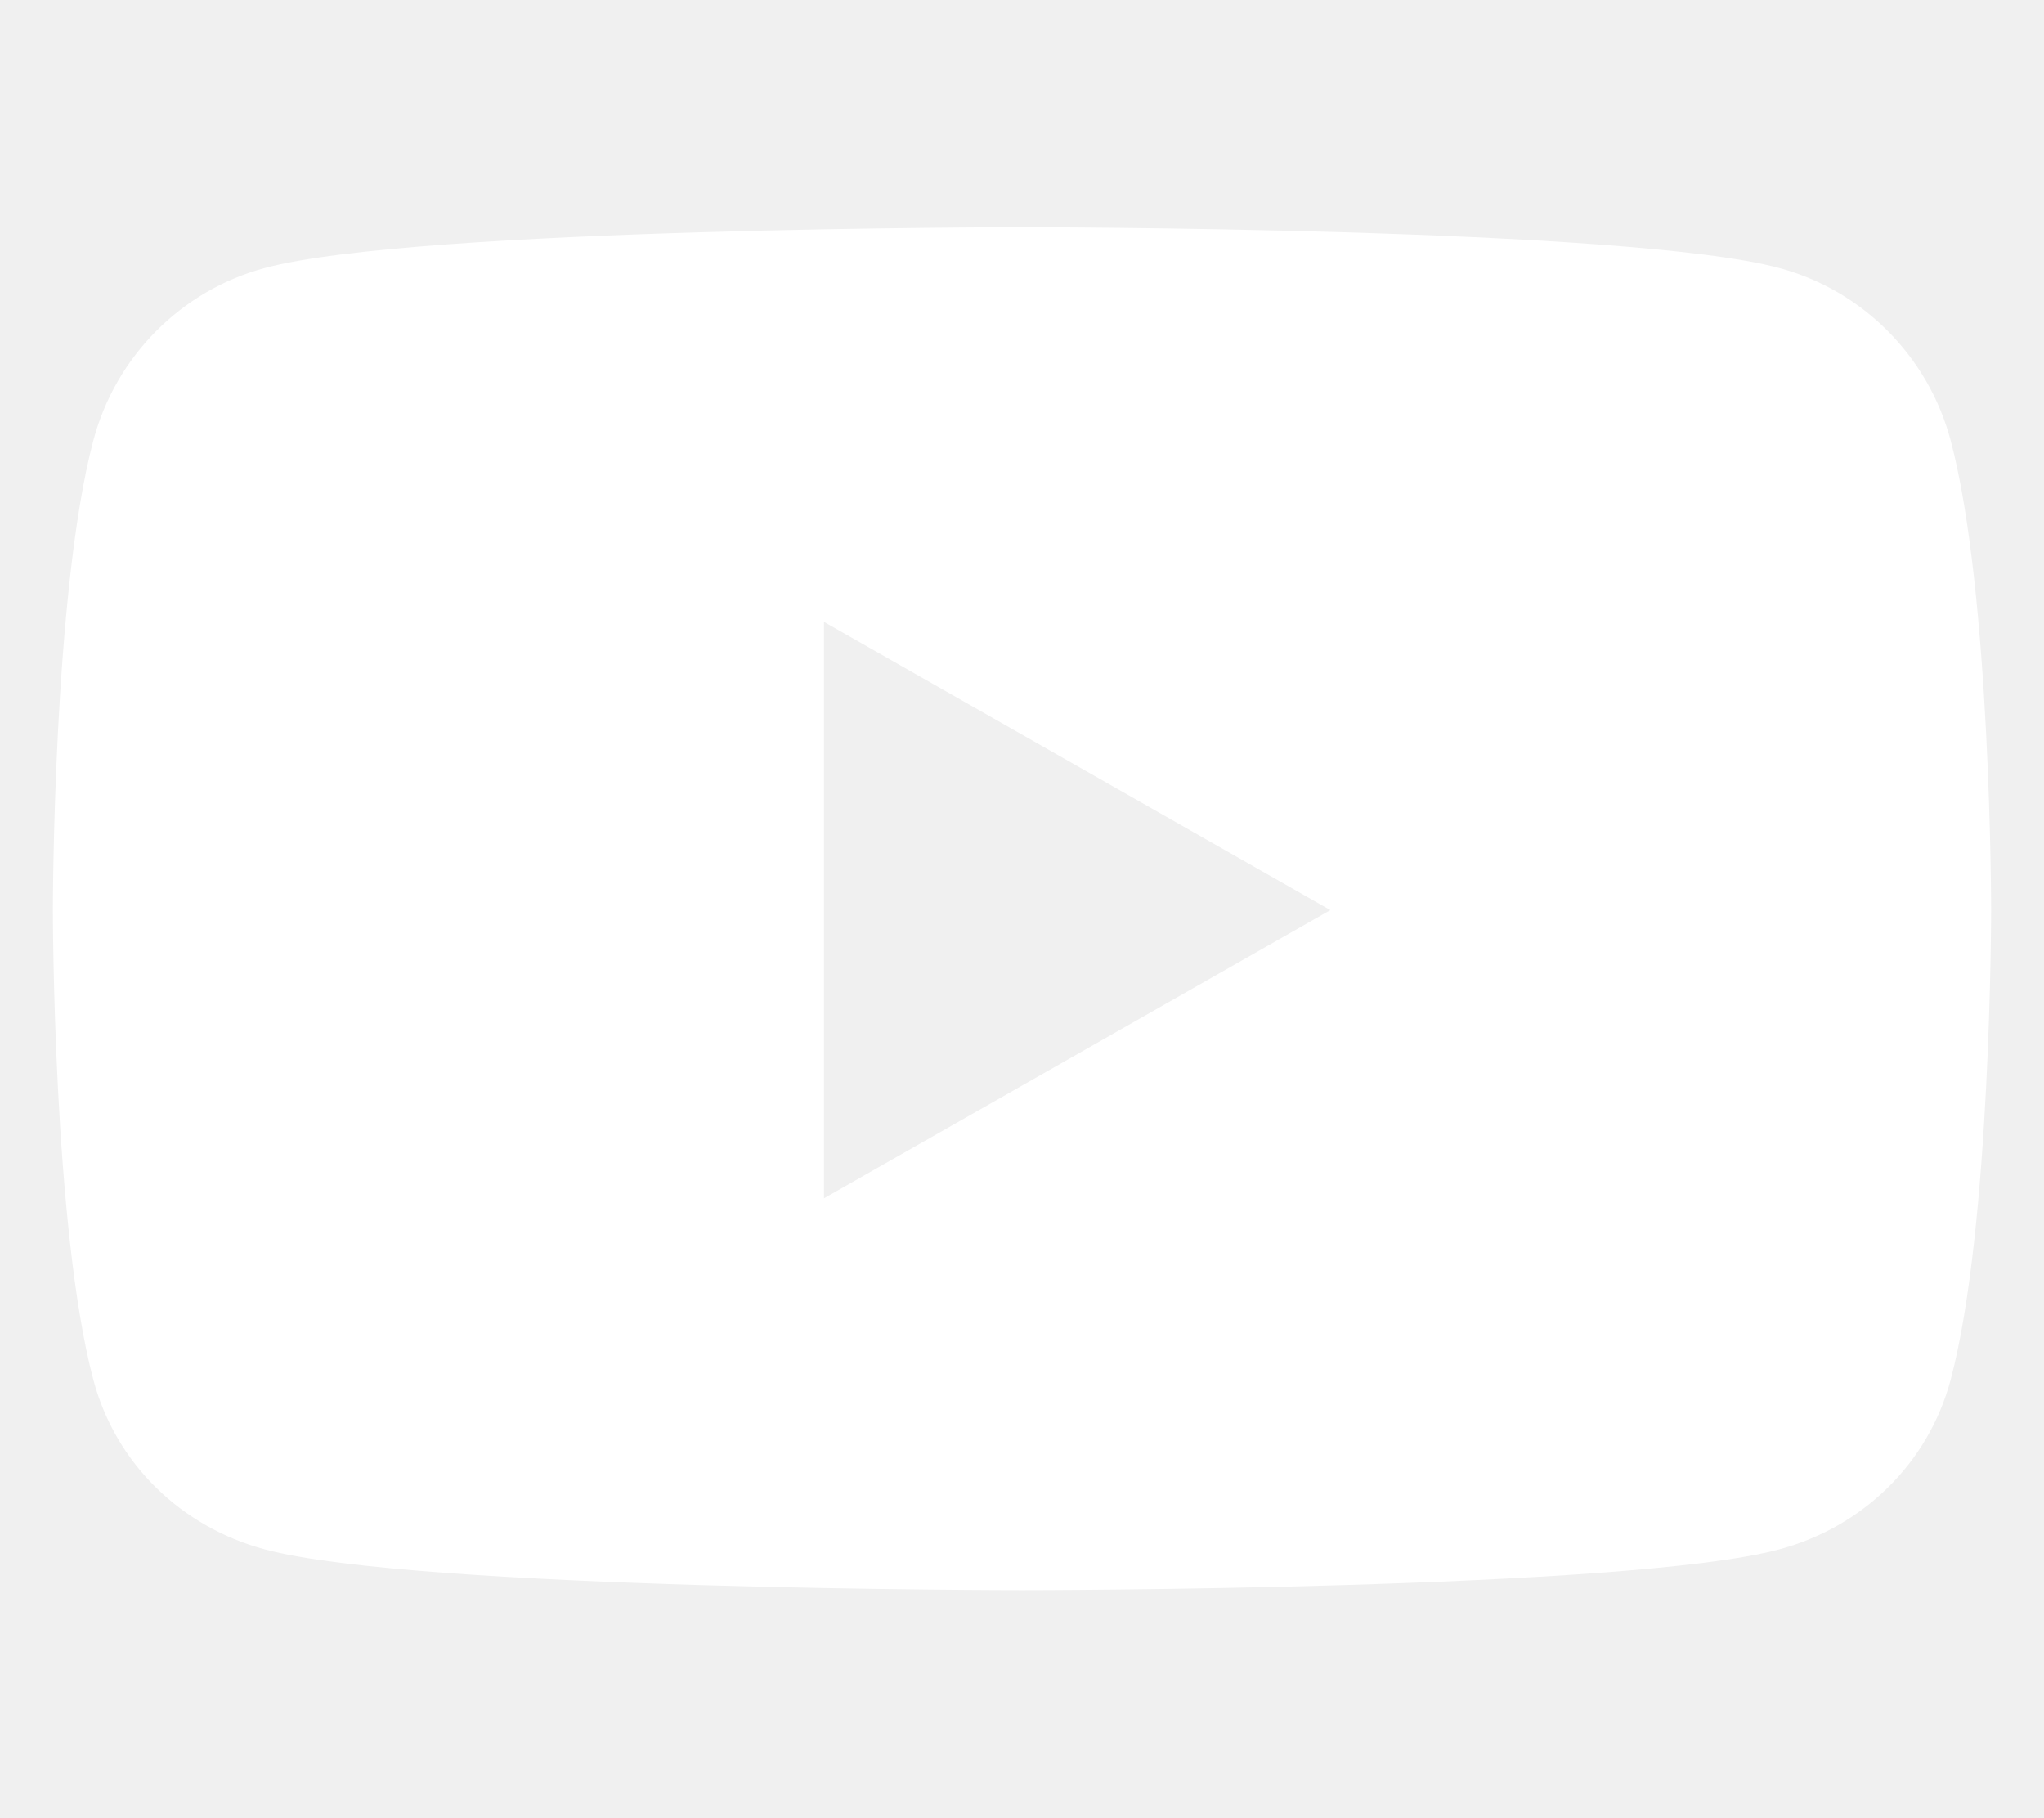
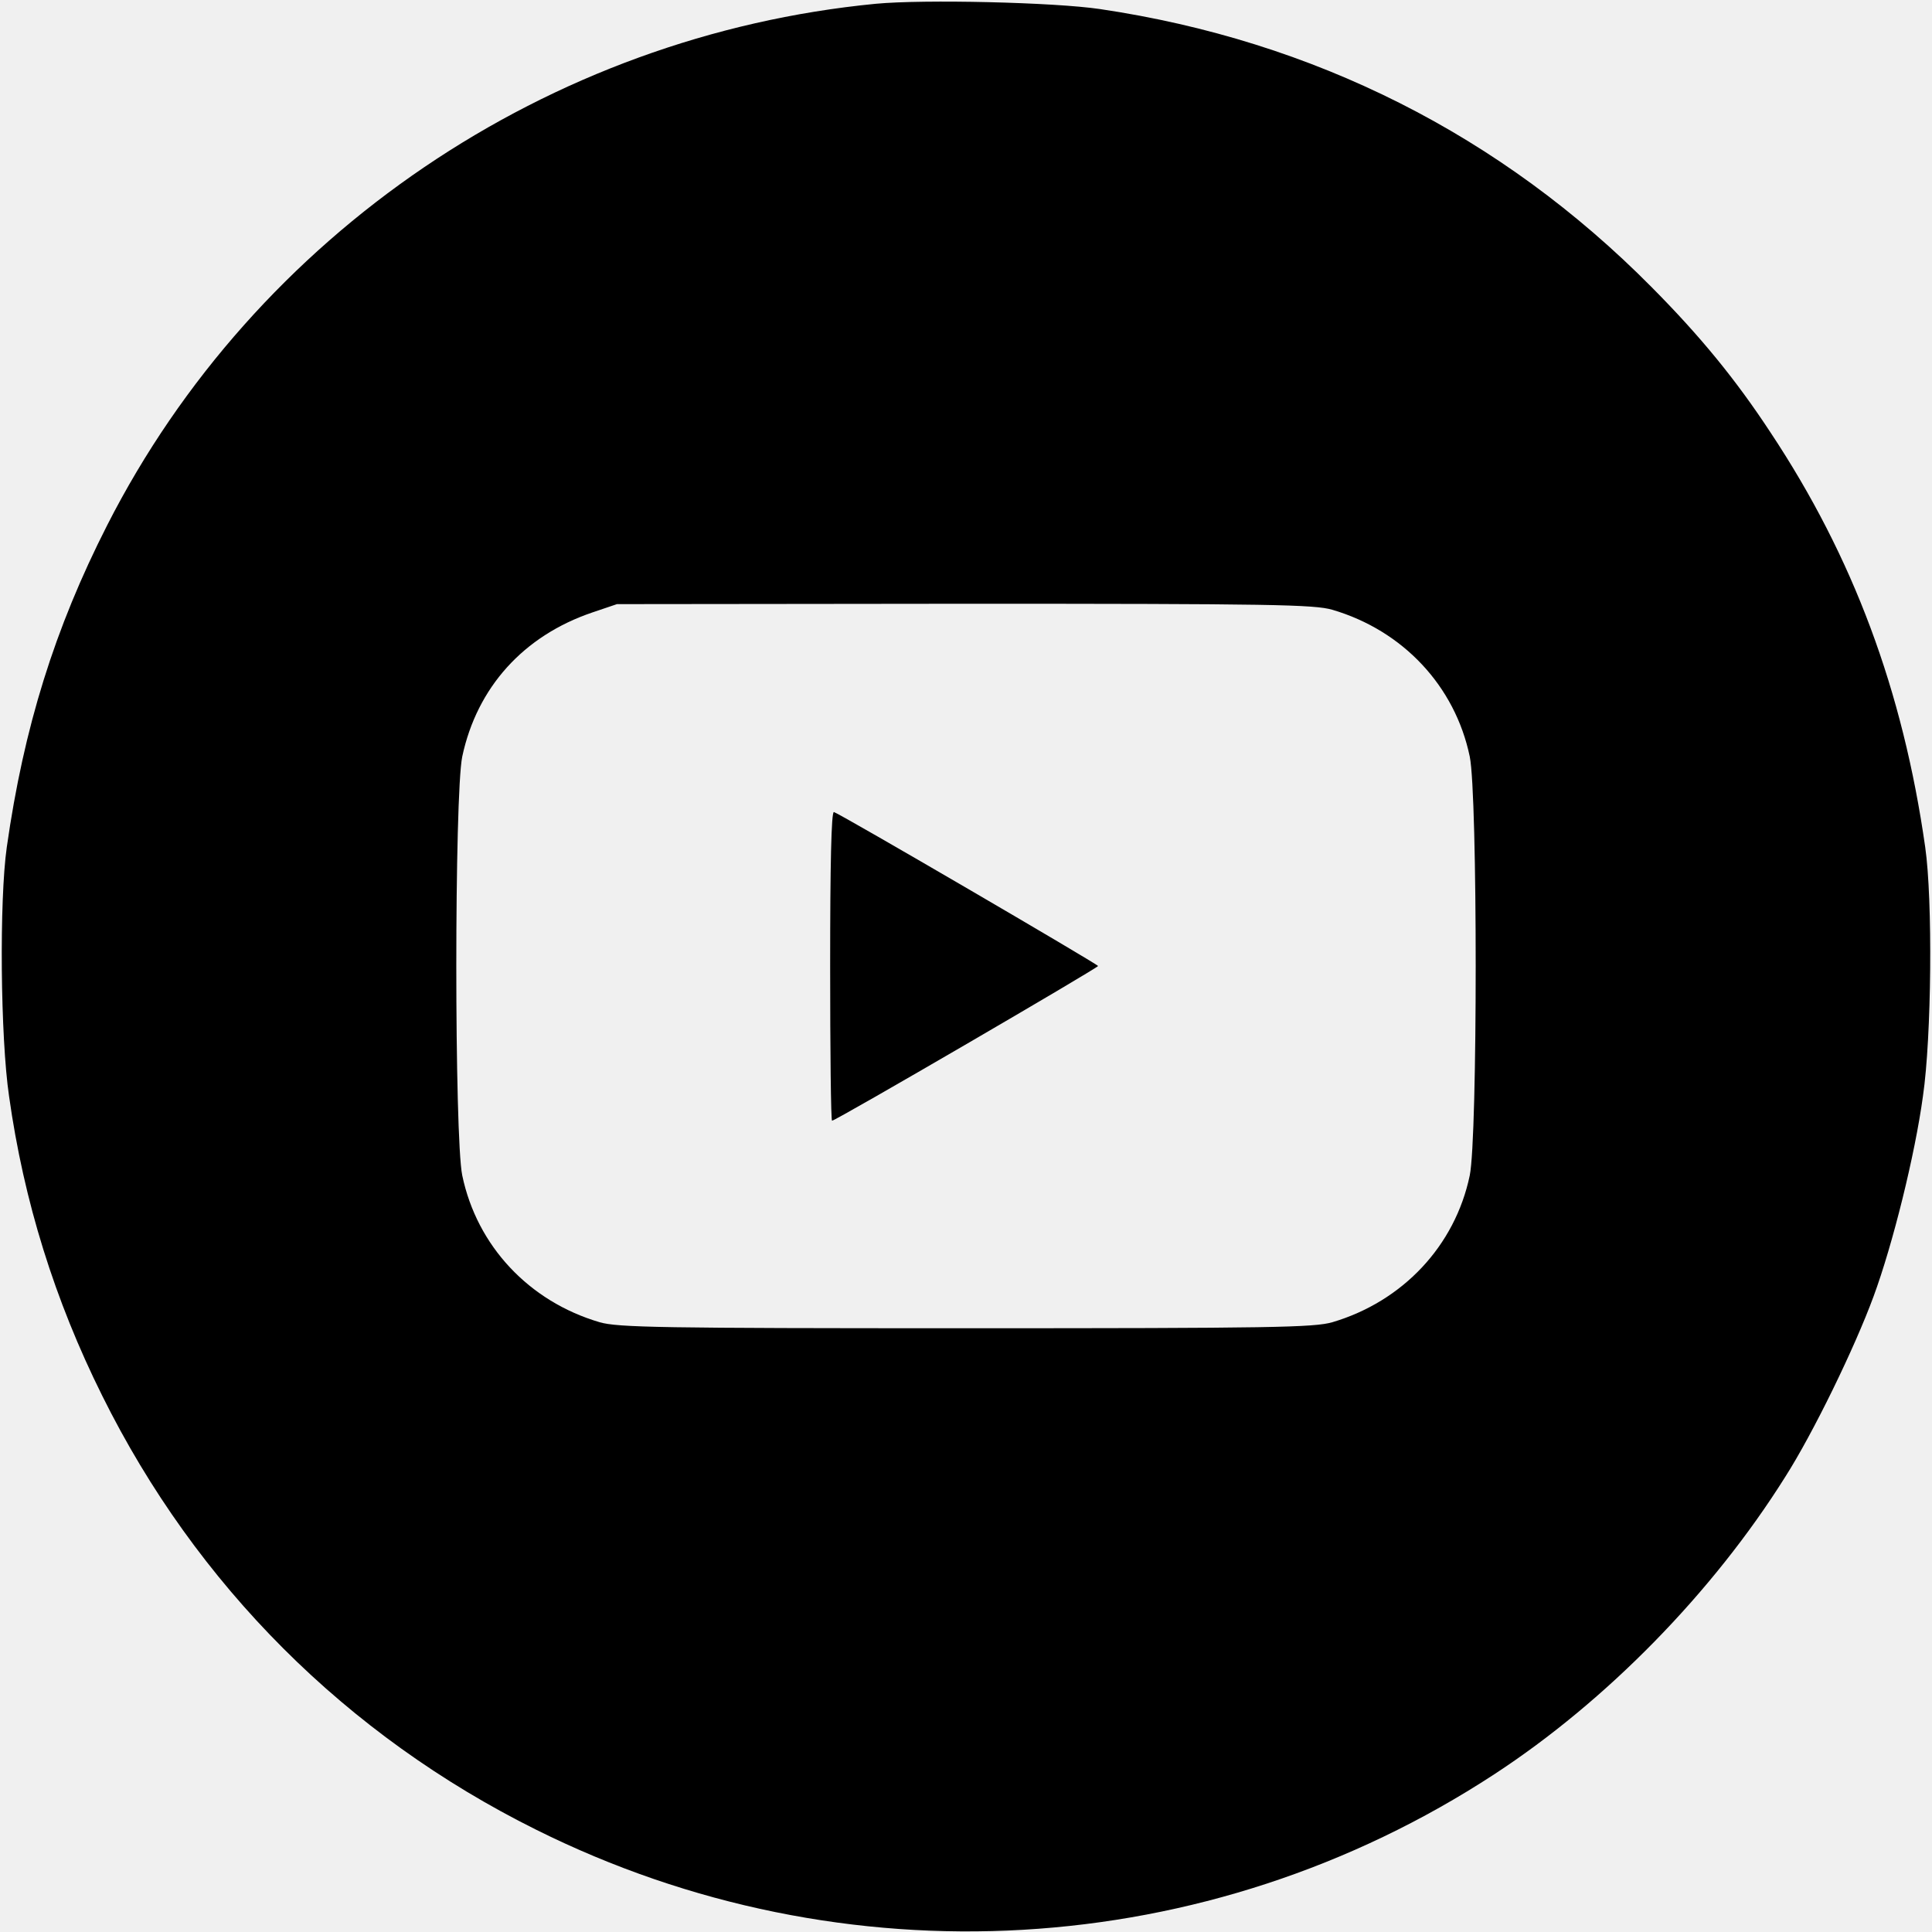
- <svg xmlns="http://www.w3.org/2000/svg" viewBox="0 0 576 512">
-   <path fill="#ffffff" d="M549.7 124.1c-6.3-23.7-24.8-42.3-48.3-48.6C458.8 64 288 64 288 64S117.2 64 74.6 75.5c-23.5 6.3-42 24.9-48.3 48.6-11.4 42.9-11.4 132.3-11.4 132.3s0 89.4 11.4 132.3c6.3 23.7 24.8 41.5 48.3 47.8C117.2 448 288 448 288 448s170.8 0 213.4-11.5c23.5-6.3 42-24.2 48.3-47.8 11.4-42.9 11.4-132.3 11.4-132.3s0-89.4-11.4-132.3zm-317.5 213.5V175.2l142.7 81.2-142.7 81.2z" />
+ <svg xmlns="http://www.w3.org/2000/svg" version="1.0" width="512pt" height="512pt" viewBox="0 0 512 512" preserveAspectRatio="xMidYMid meet">
+   <g transform="translate(0,512) scale(0.1,-0.1)" fill="#000000" stroke="none">
+     <path d="M2321 5110 c-868 -84 -1644 -610 -2037 -1382 -139 -273 -221 -536 -266 -853 -20 -140 -17 -504 6 -660 39 -278 121 -541 247 -794 249 -502 647 -900 1150 -1150 815 -406 1779 -350 2539 147 297 194 579 482 771 788 74 116 184 342 234 478 51 138 110 376 131 531 23 157 26 521 6 660 -59 415 -191 769 -410 1099 -92 140 -185 254 -315 385 -399 403 -895 653 -1462 737 -122 18 -466 26 -594 14z m1210 -1606 c187 -55 325 -202 364 -389 21 -102 21 -1008 0 -1110 -39 -187 -178 -334 -364 -389 -48 -14 -161 -16 -971 -16 -810 0 -923 2 -971 16 -187 55 -325 202 -364 389 -21 102 -21 1008 0 1110 39 183 162 320 345 382 l65 22 921 1 c814 0 927 -2 975 -16z" />
+     <path d="M2200 2561 c0 -226 2 -411 5 -411 10 0 705 405 705 410 -1 5 -681 402 -700 408 -7 2 -10 -142 -10 -407z" />
+   </g>
</svg>
